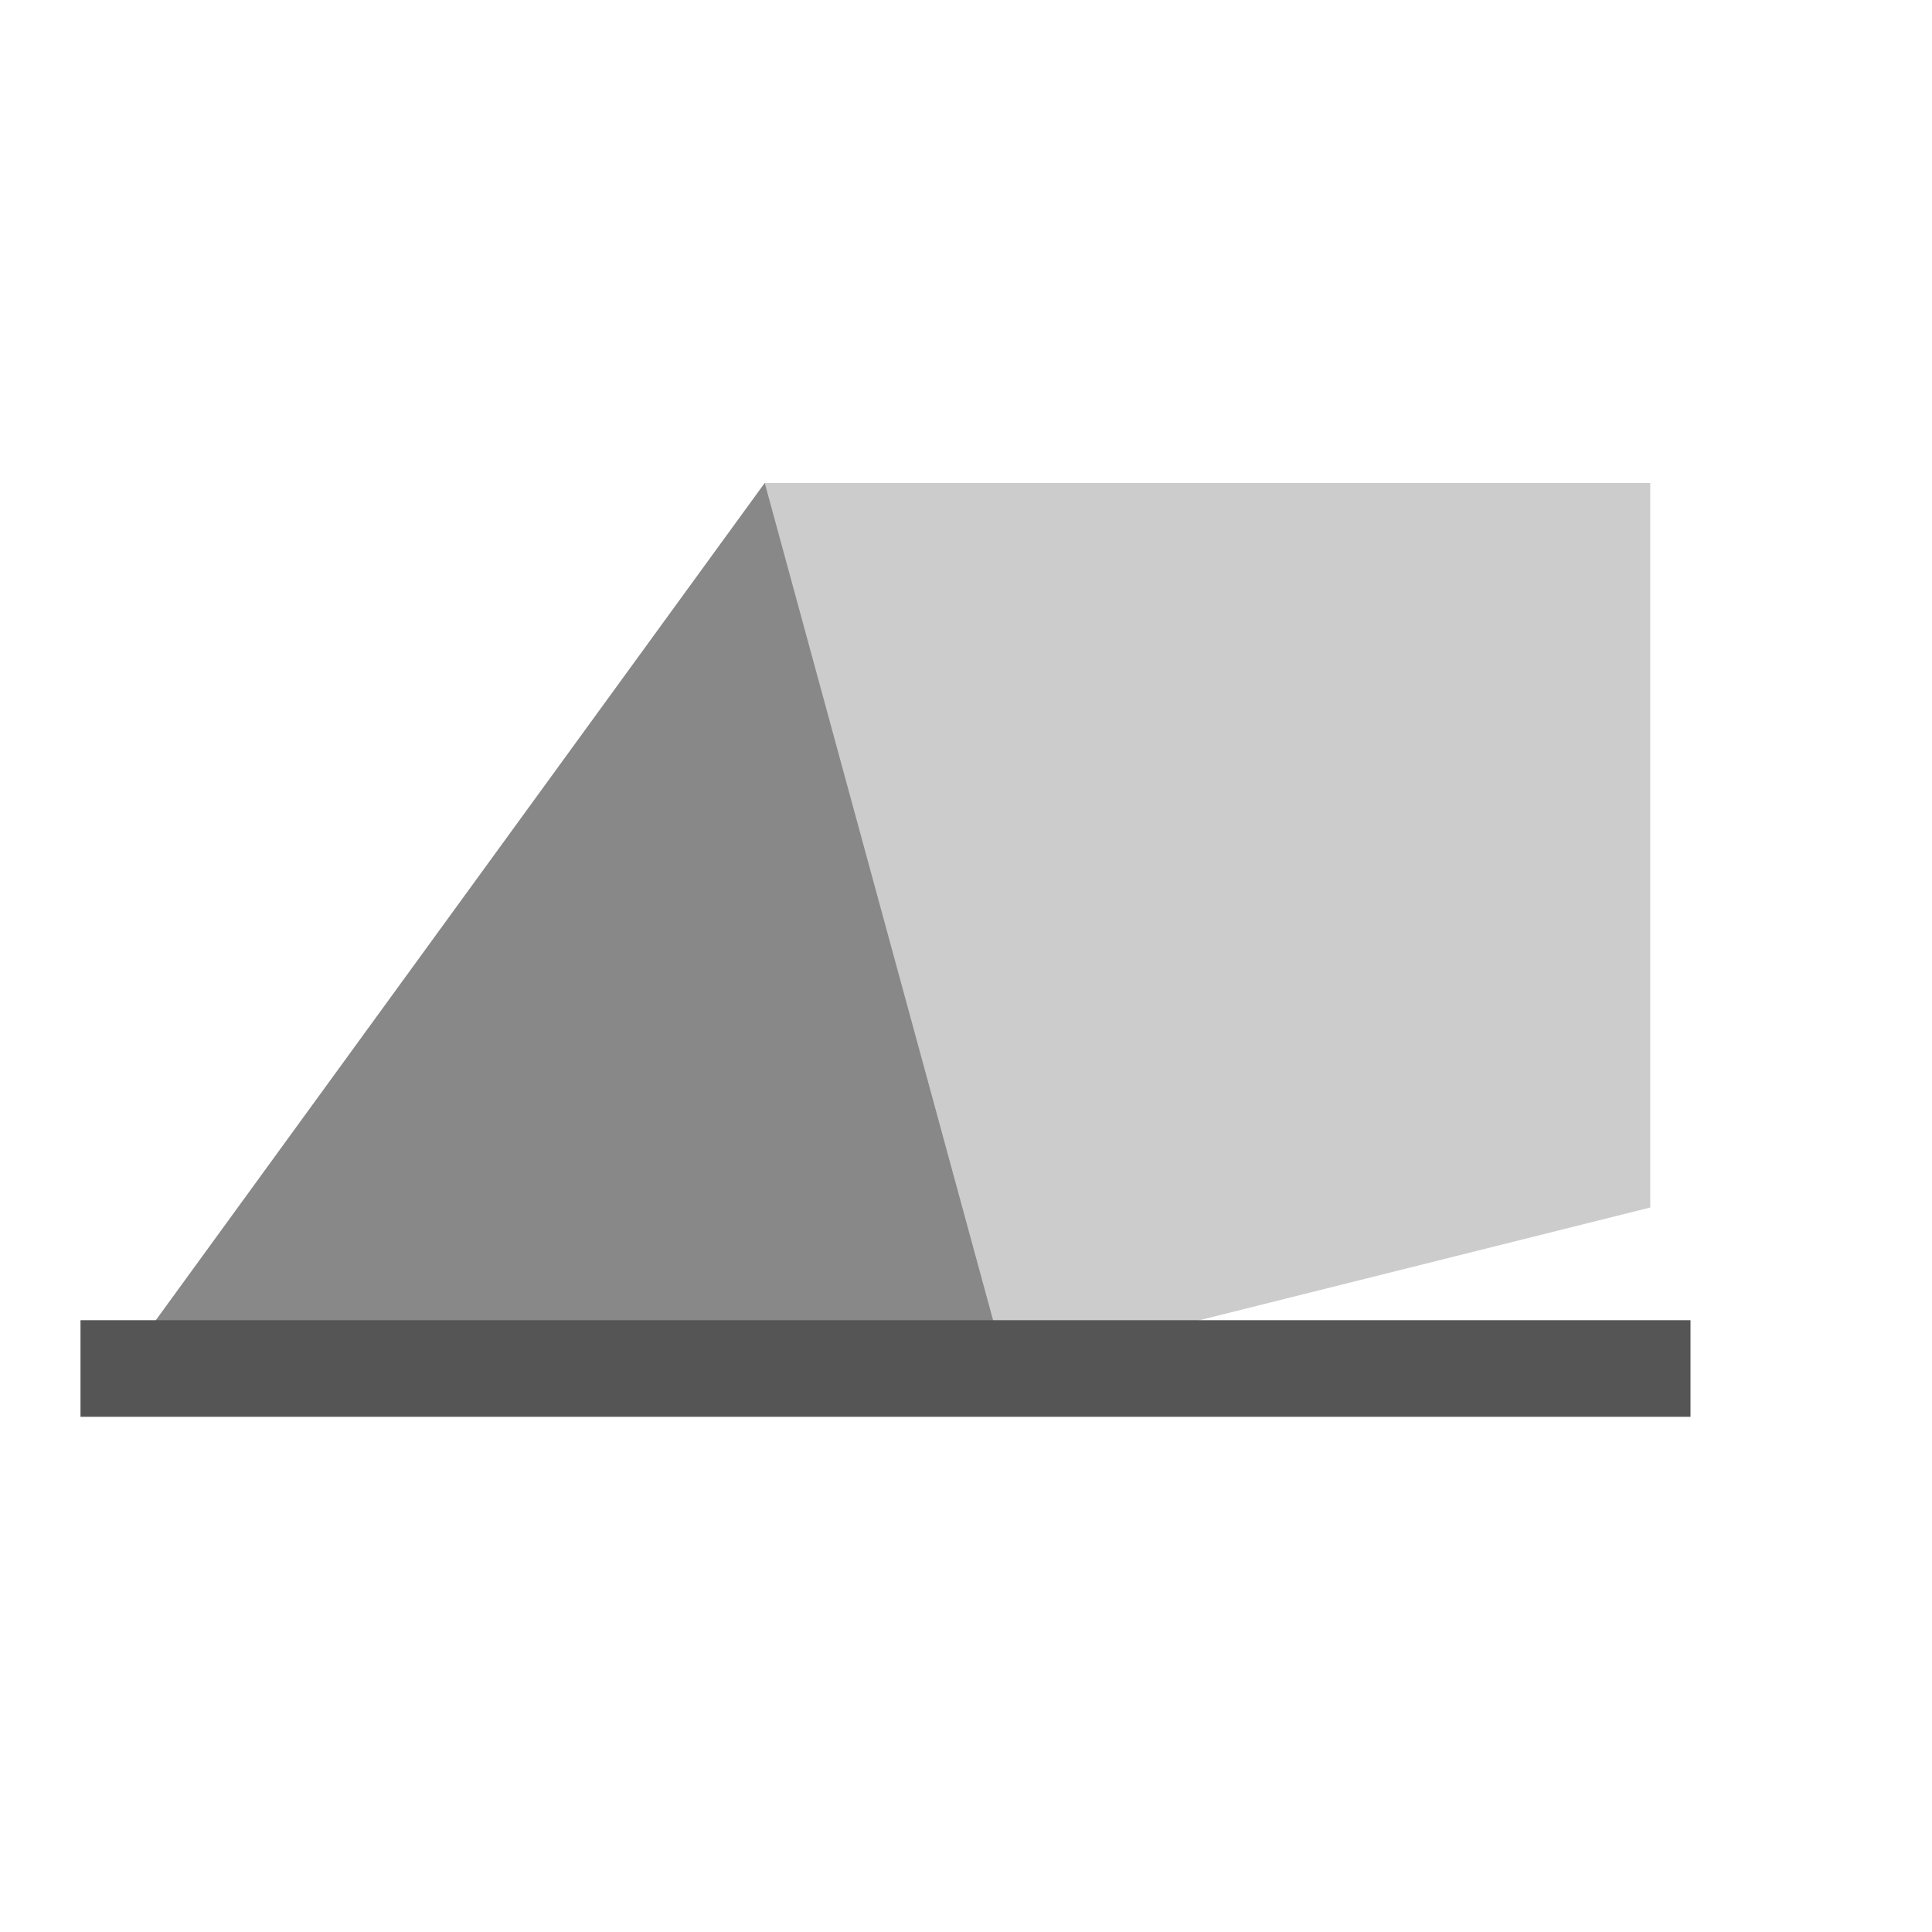
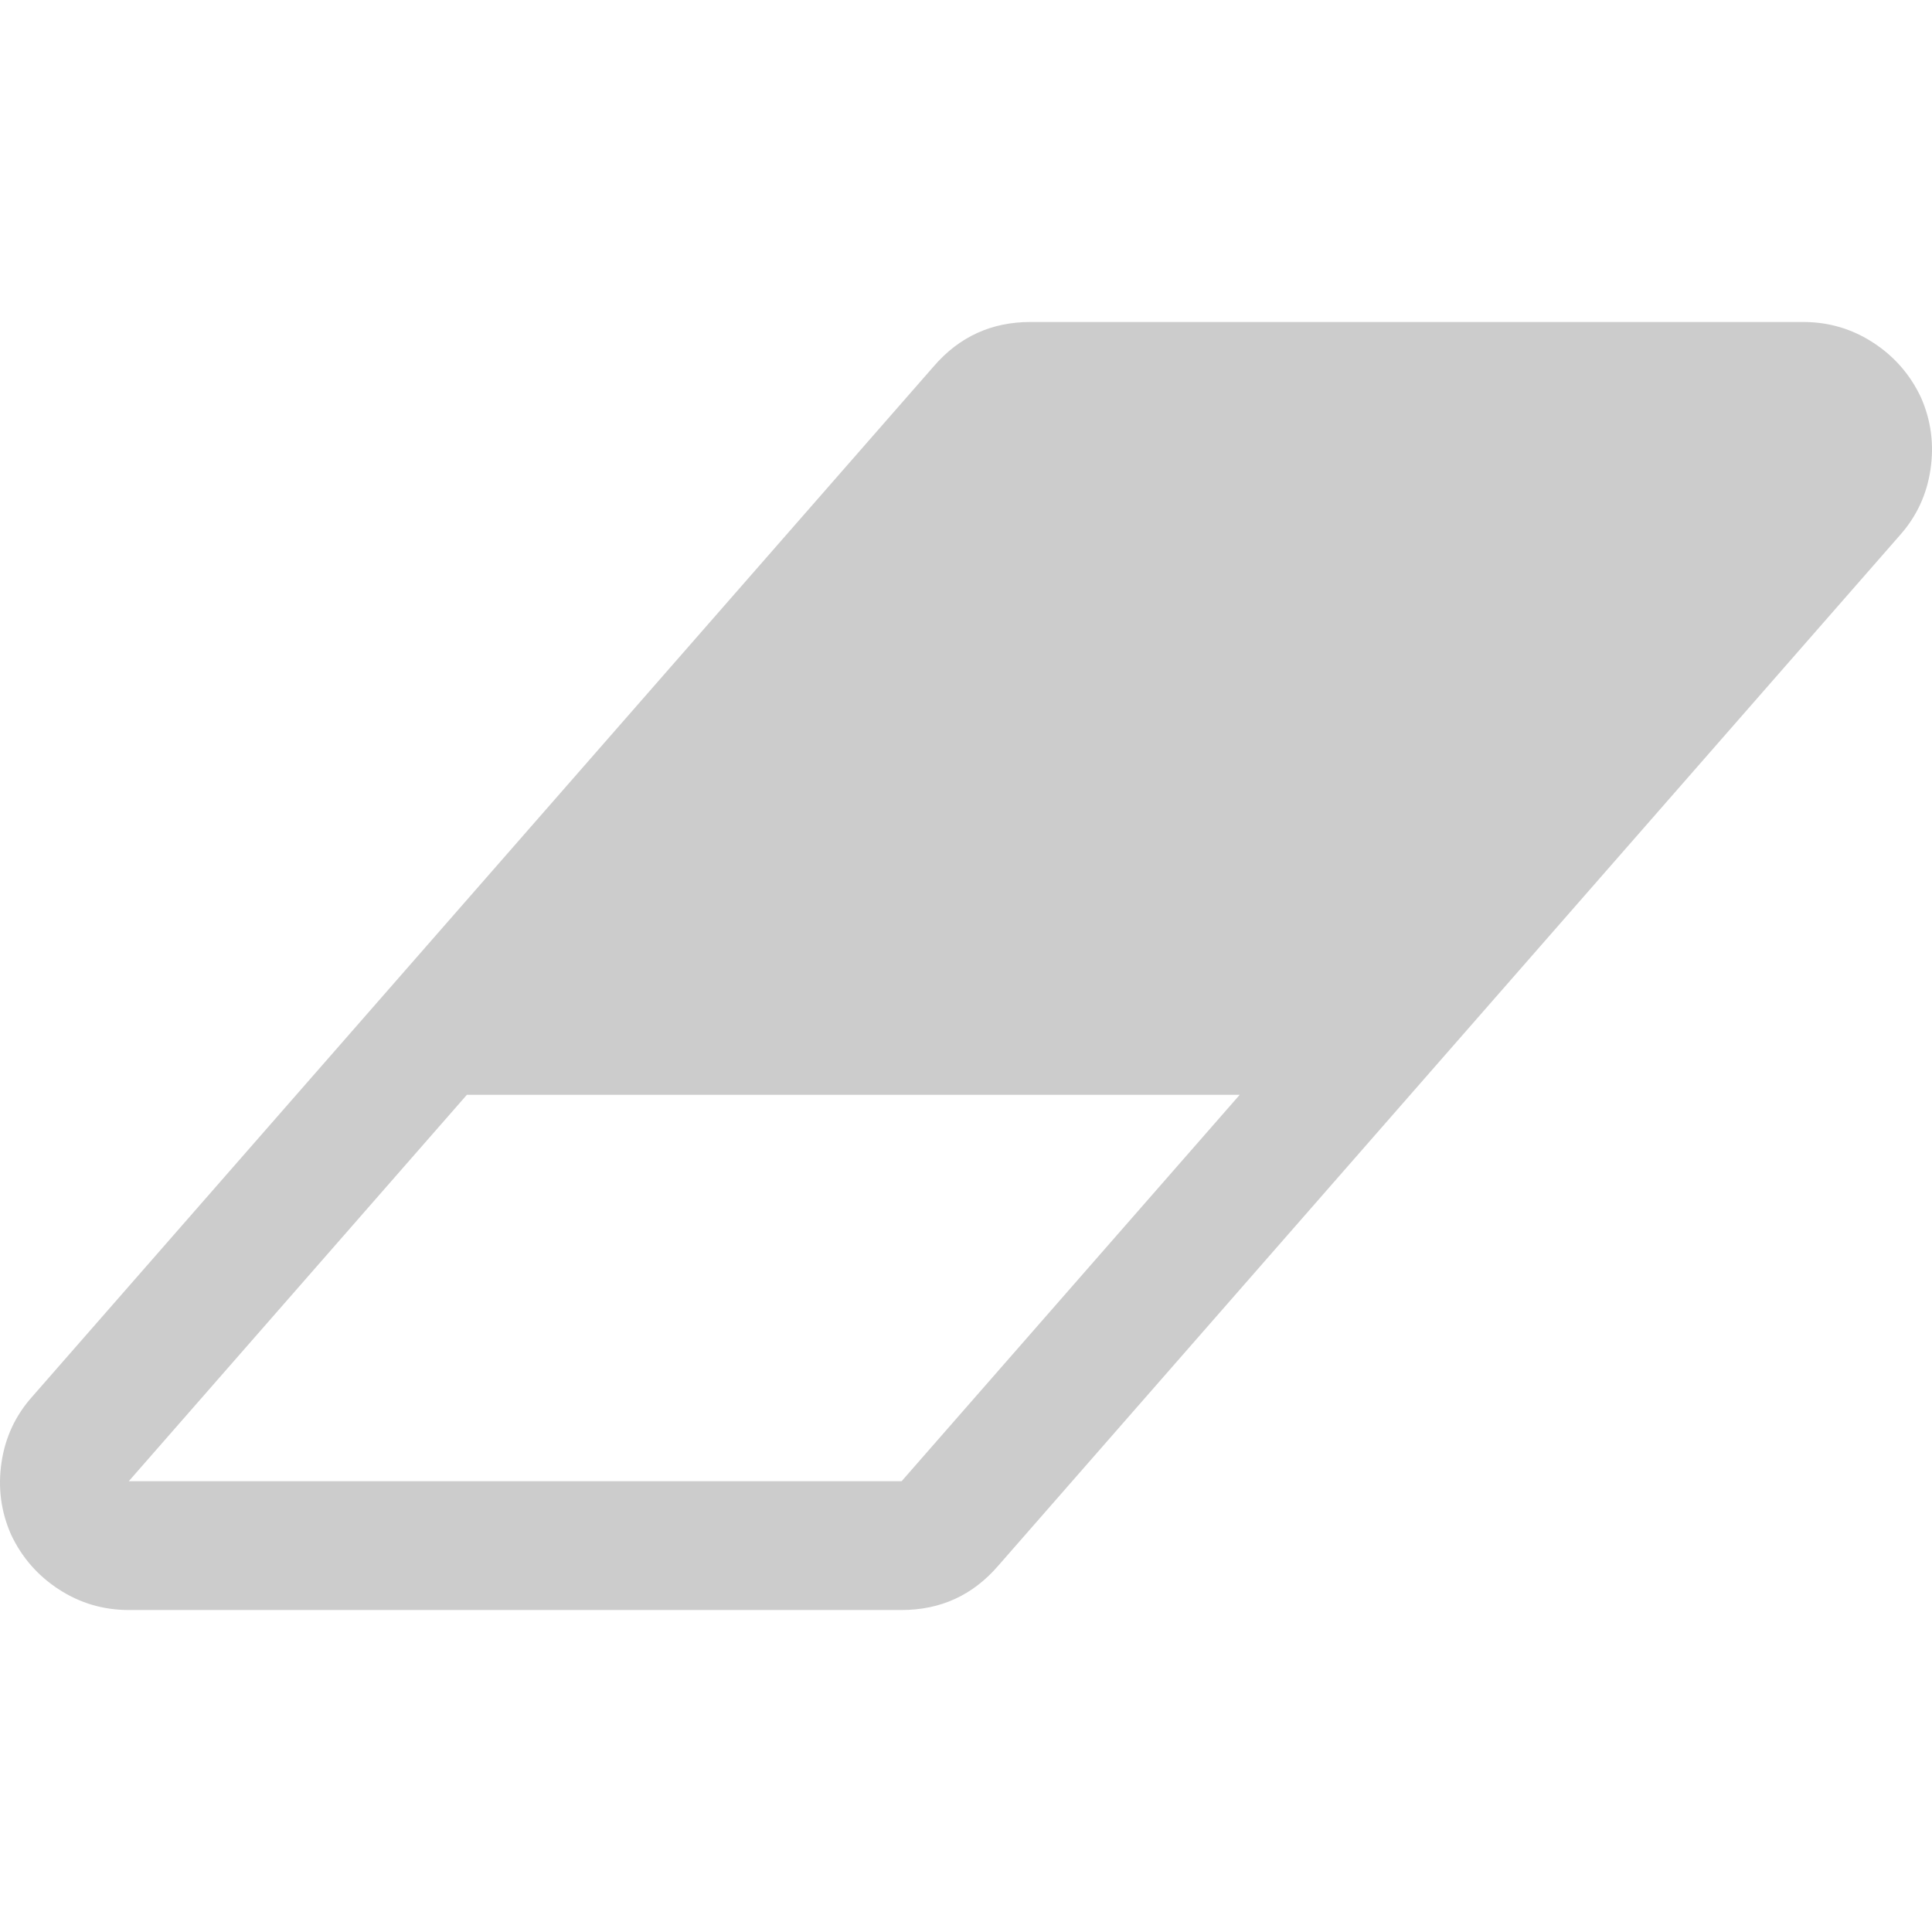
- <svg xmlns="http://www.w3.org/2000/svg" viewBox="0 0 24 24" width="24" height="24" fill="none">
-   <path d="M1.5 17 L9.5 6 H20.5 L20.5 15 L12.5 17 Z" fill="#ccc" stroke="none" />
-   <path d="M1.5 17 L5 17 L12.5 17 L9.5 6 L1.5 17 Z" fill="#888" stroke="none" />
-   <line x1="1" y1="17" x2="21" y2="17" stroke="#555" stroke-width="1.2" />
+ <svg xmlns="http://www.w3.org/2000/svg" version="1.1" viewBox="0 0 548.157 548.157" width="24" height="24">
+   <g fill="#ccc">
+     <path d="M545.027,112.765c-3.046-6.471-7.57-11.657-13.565-15.555c-5.996-3.9-12.614-5.852-19.846-5.852H292.351       c-11.04,0-20.175,4.184-27.408,12.56L9.13,396.279c-4.758,5.328-7.661,11.56-8.708,18.698c-1.049,7.139-0.144,13.941,2.712,20.417       c3.044,6.468,7.564,11.652,13.561,15.553c5.997,3.898,12.612,5.853,19.845,5.853h219.268c11.042,0,20.177-4.179,27.41-12.56       l255.813-292.363c4.75-5.33,7.655-11.561,8.699-18.699C548.788,126.039,547.877,119.238,545.027,112.765z M255.811,420.254H36.54       l95.93-109.632h219.27L255.811,420.254z" />
+   </g>
</svg>
